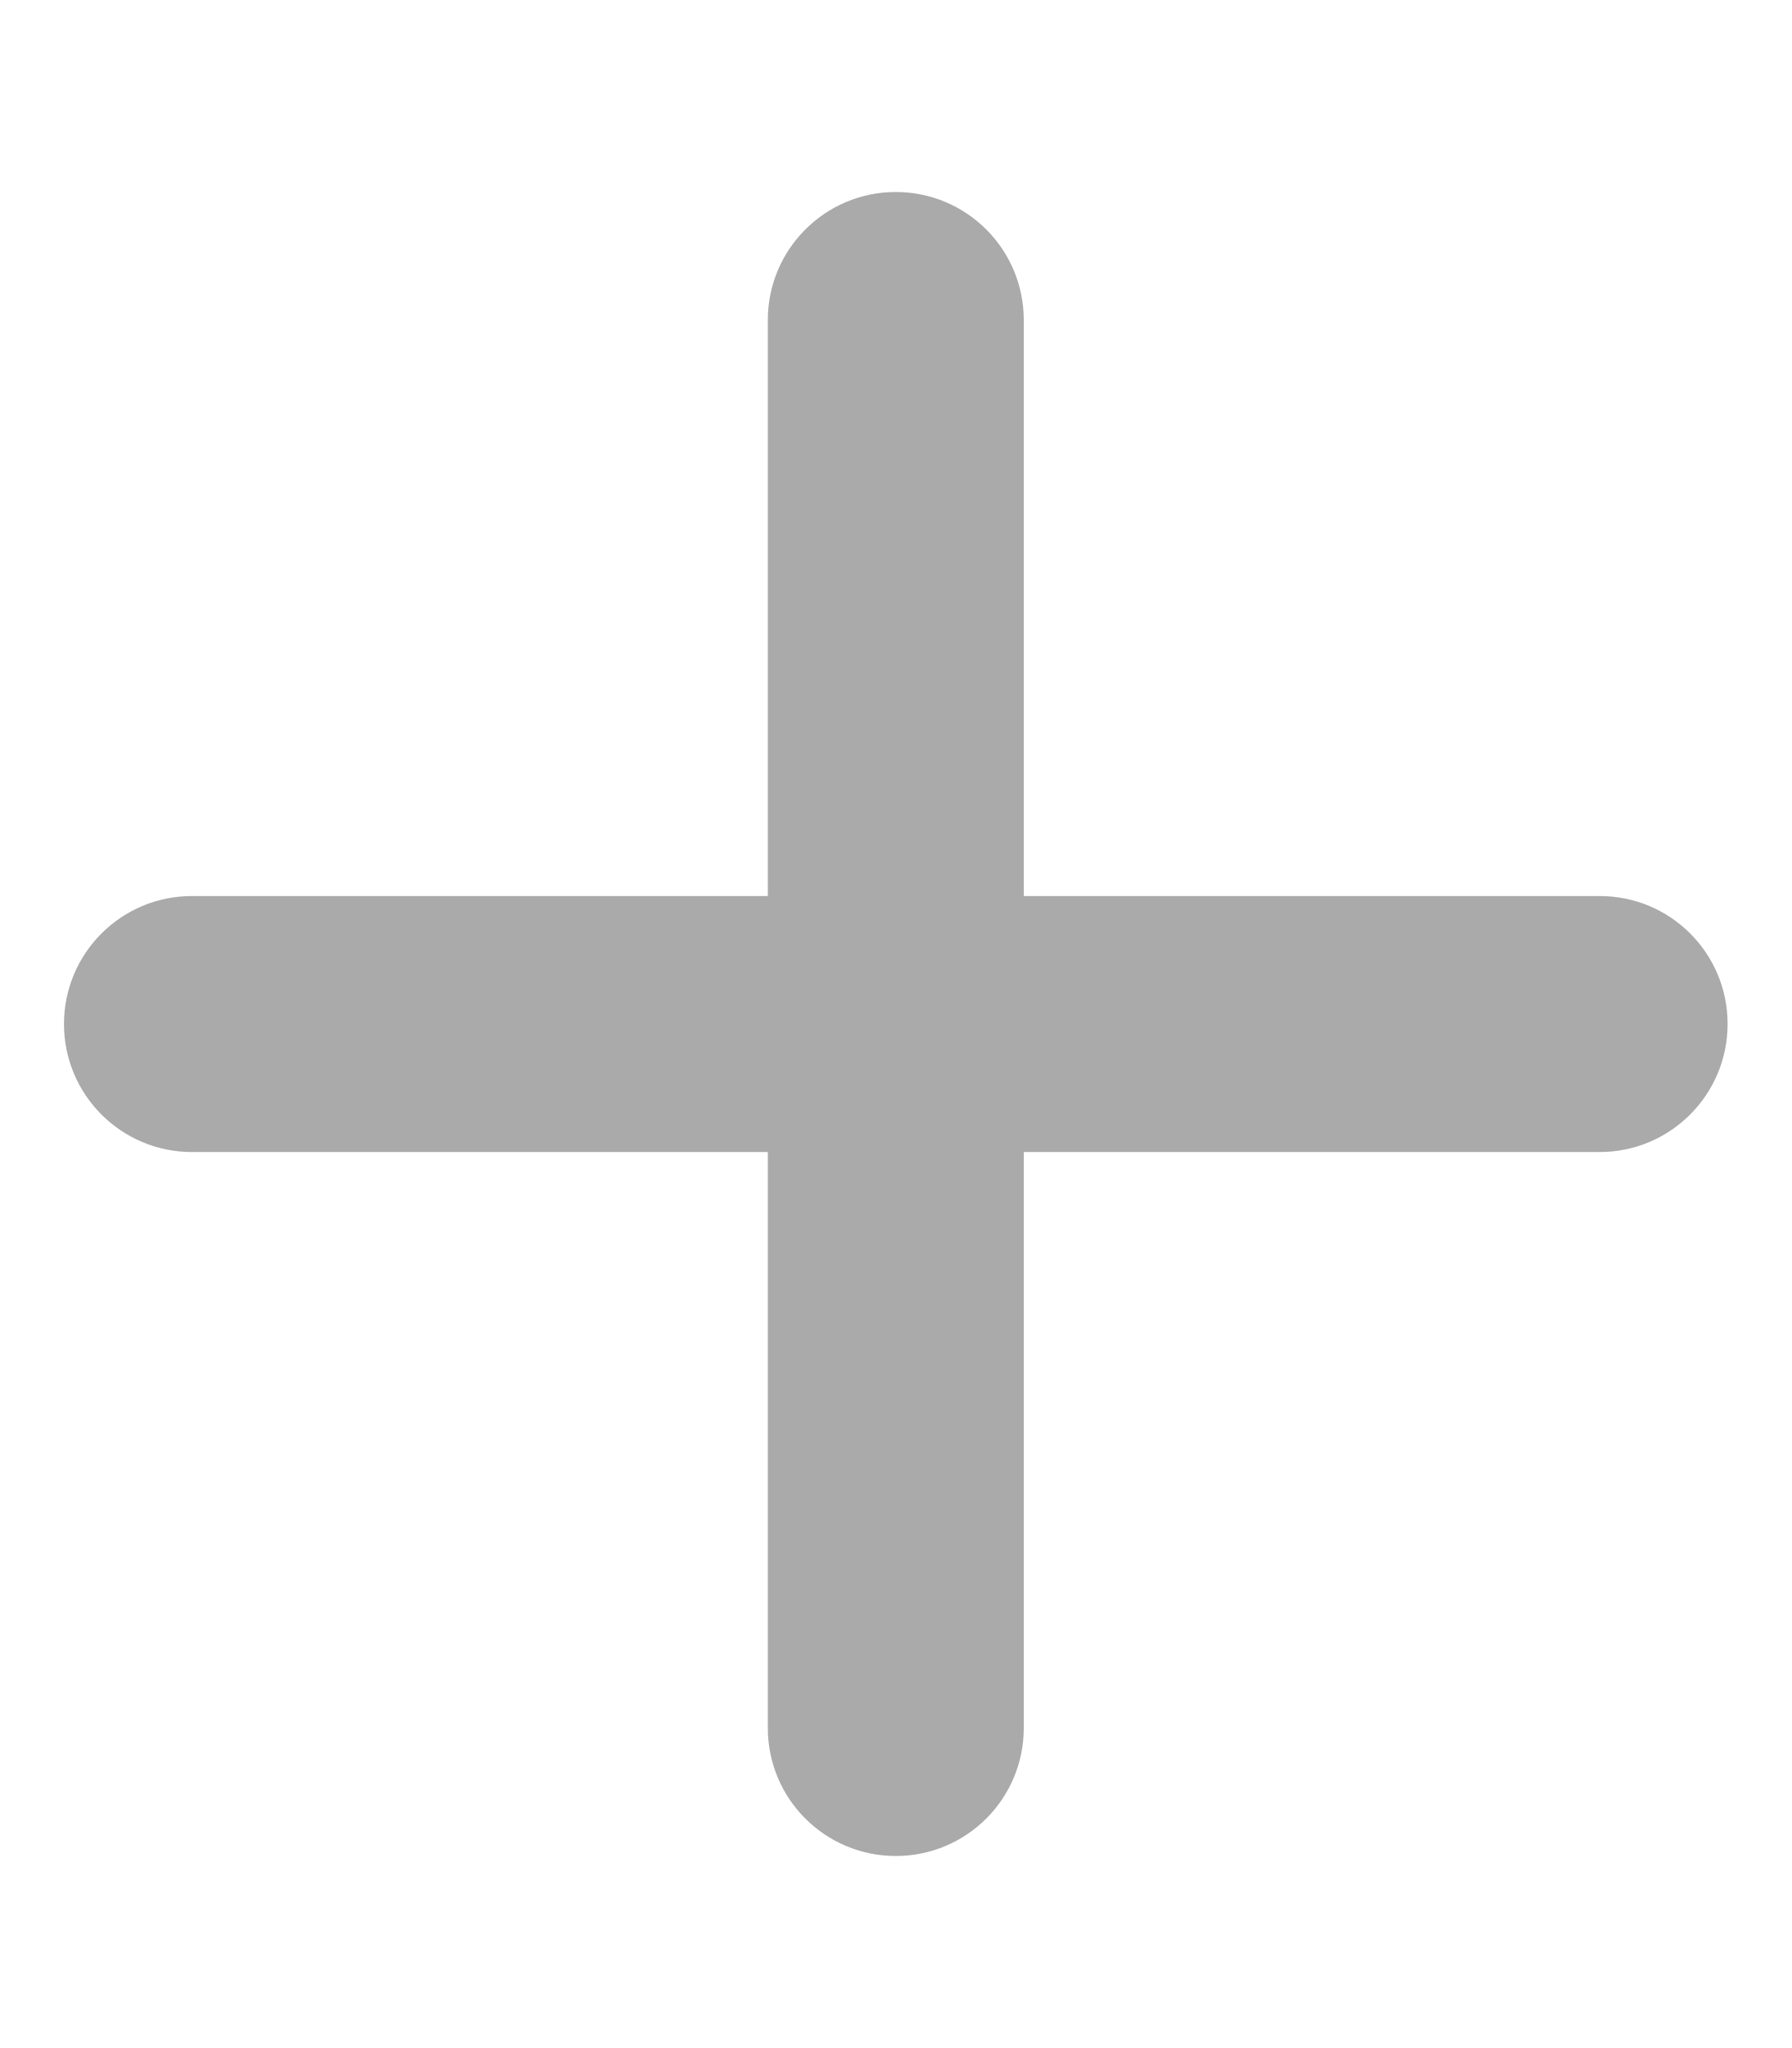
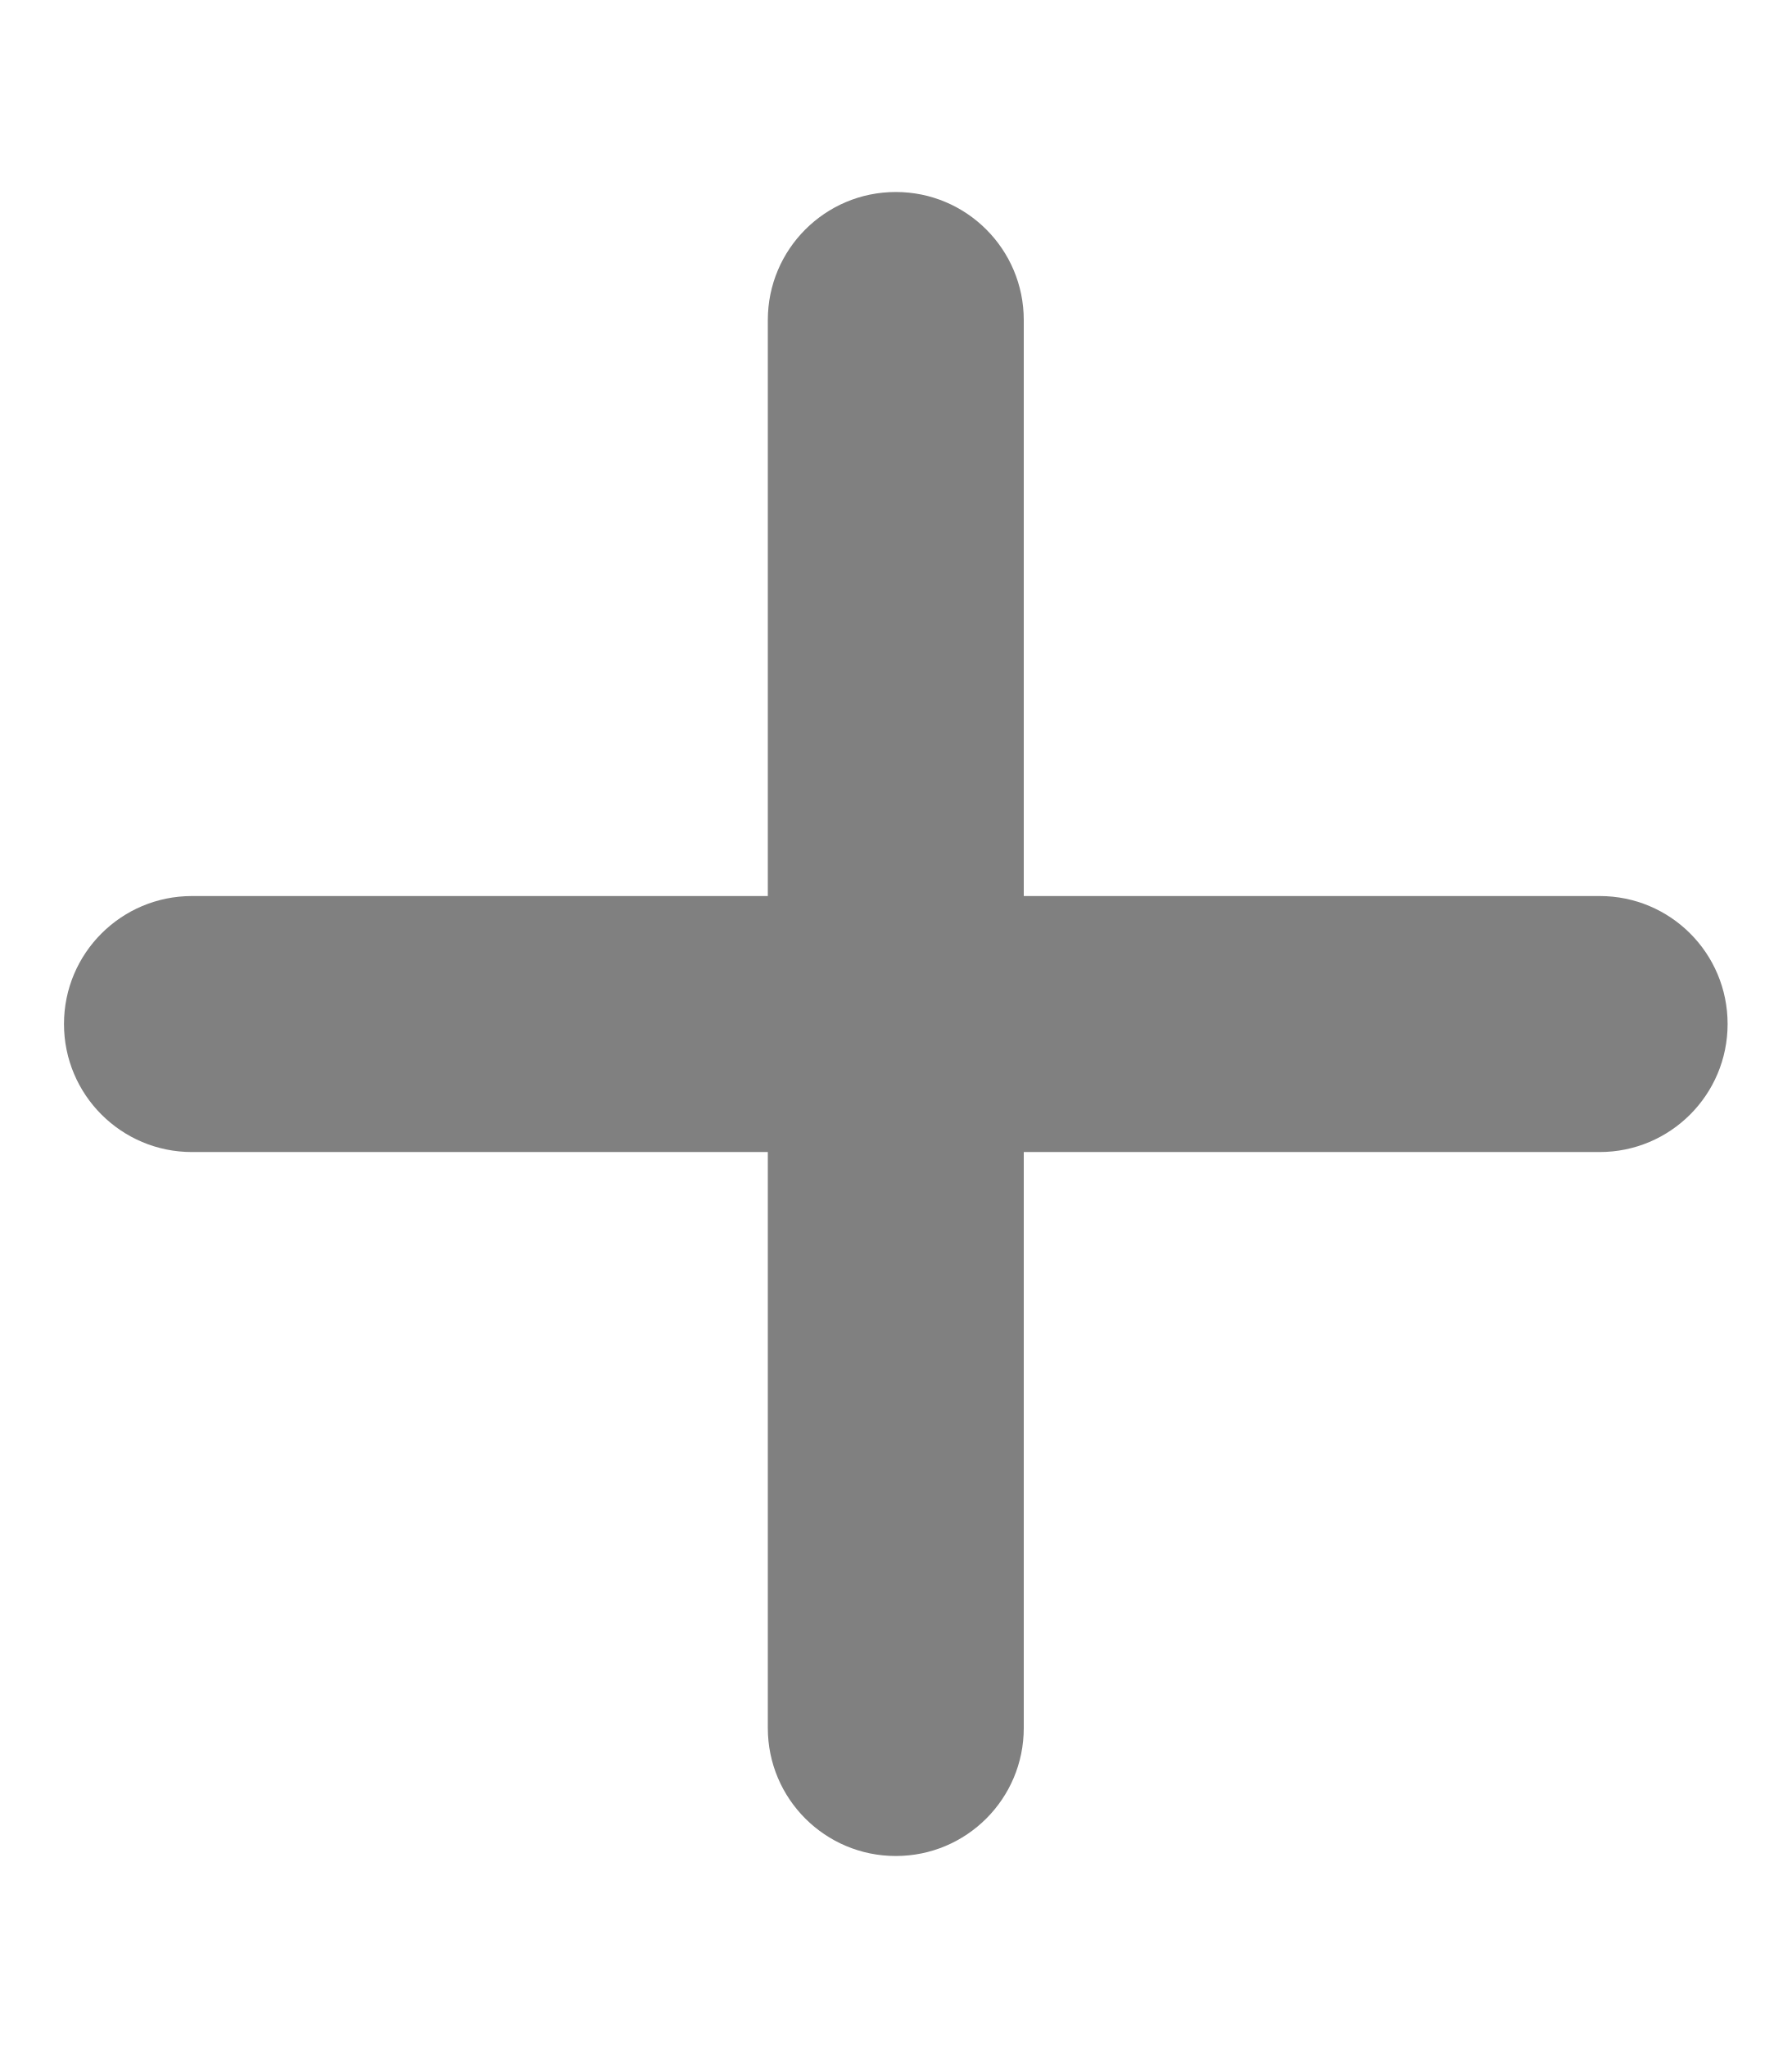
<svg xmlns="http://www.w3.org/2000/svg" viewBox="0 0 448 512">
-   <path d="M432 256c0 17.69-14.33 32.01-32 32.01H256v144c0 17.69-14.33 31.99-32 31.99s-32-14.3-32-31.99v-144H48c-17.67 0-32-14.32-32-32.01s14.33-31.99 32-31.99H192v-144c0-17.69 14.33-32.01 32-32.01s32 14.32 32 32.01v144h144C417.7 224 432 238.3 432 256z" fill="#aaaaaa" />
+   <path d="M432 256c0 17.69-14.33 32.01-32 32.01H256v144c0 17.69-14.33 31.99-32 31.99s-32-14.3-32-31.99v-144H48c-17.67 0-32-14.32-32-32.01s14.33-31.99 32-31.99H192v-144c0-17.69 14.33-32.01 32-32.01s32 14.32 32 32.01v144h144C417.7 224 432 238.3 432 256z" fill="#808080" />
</svg>
